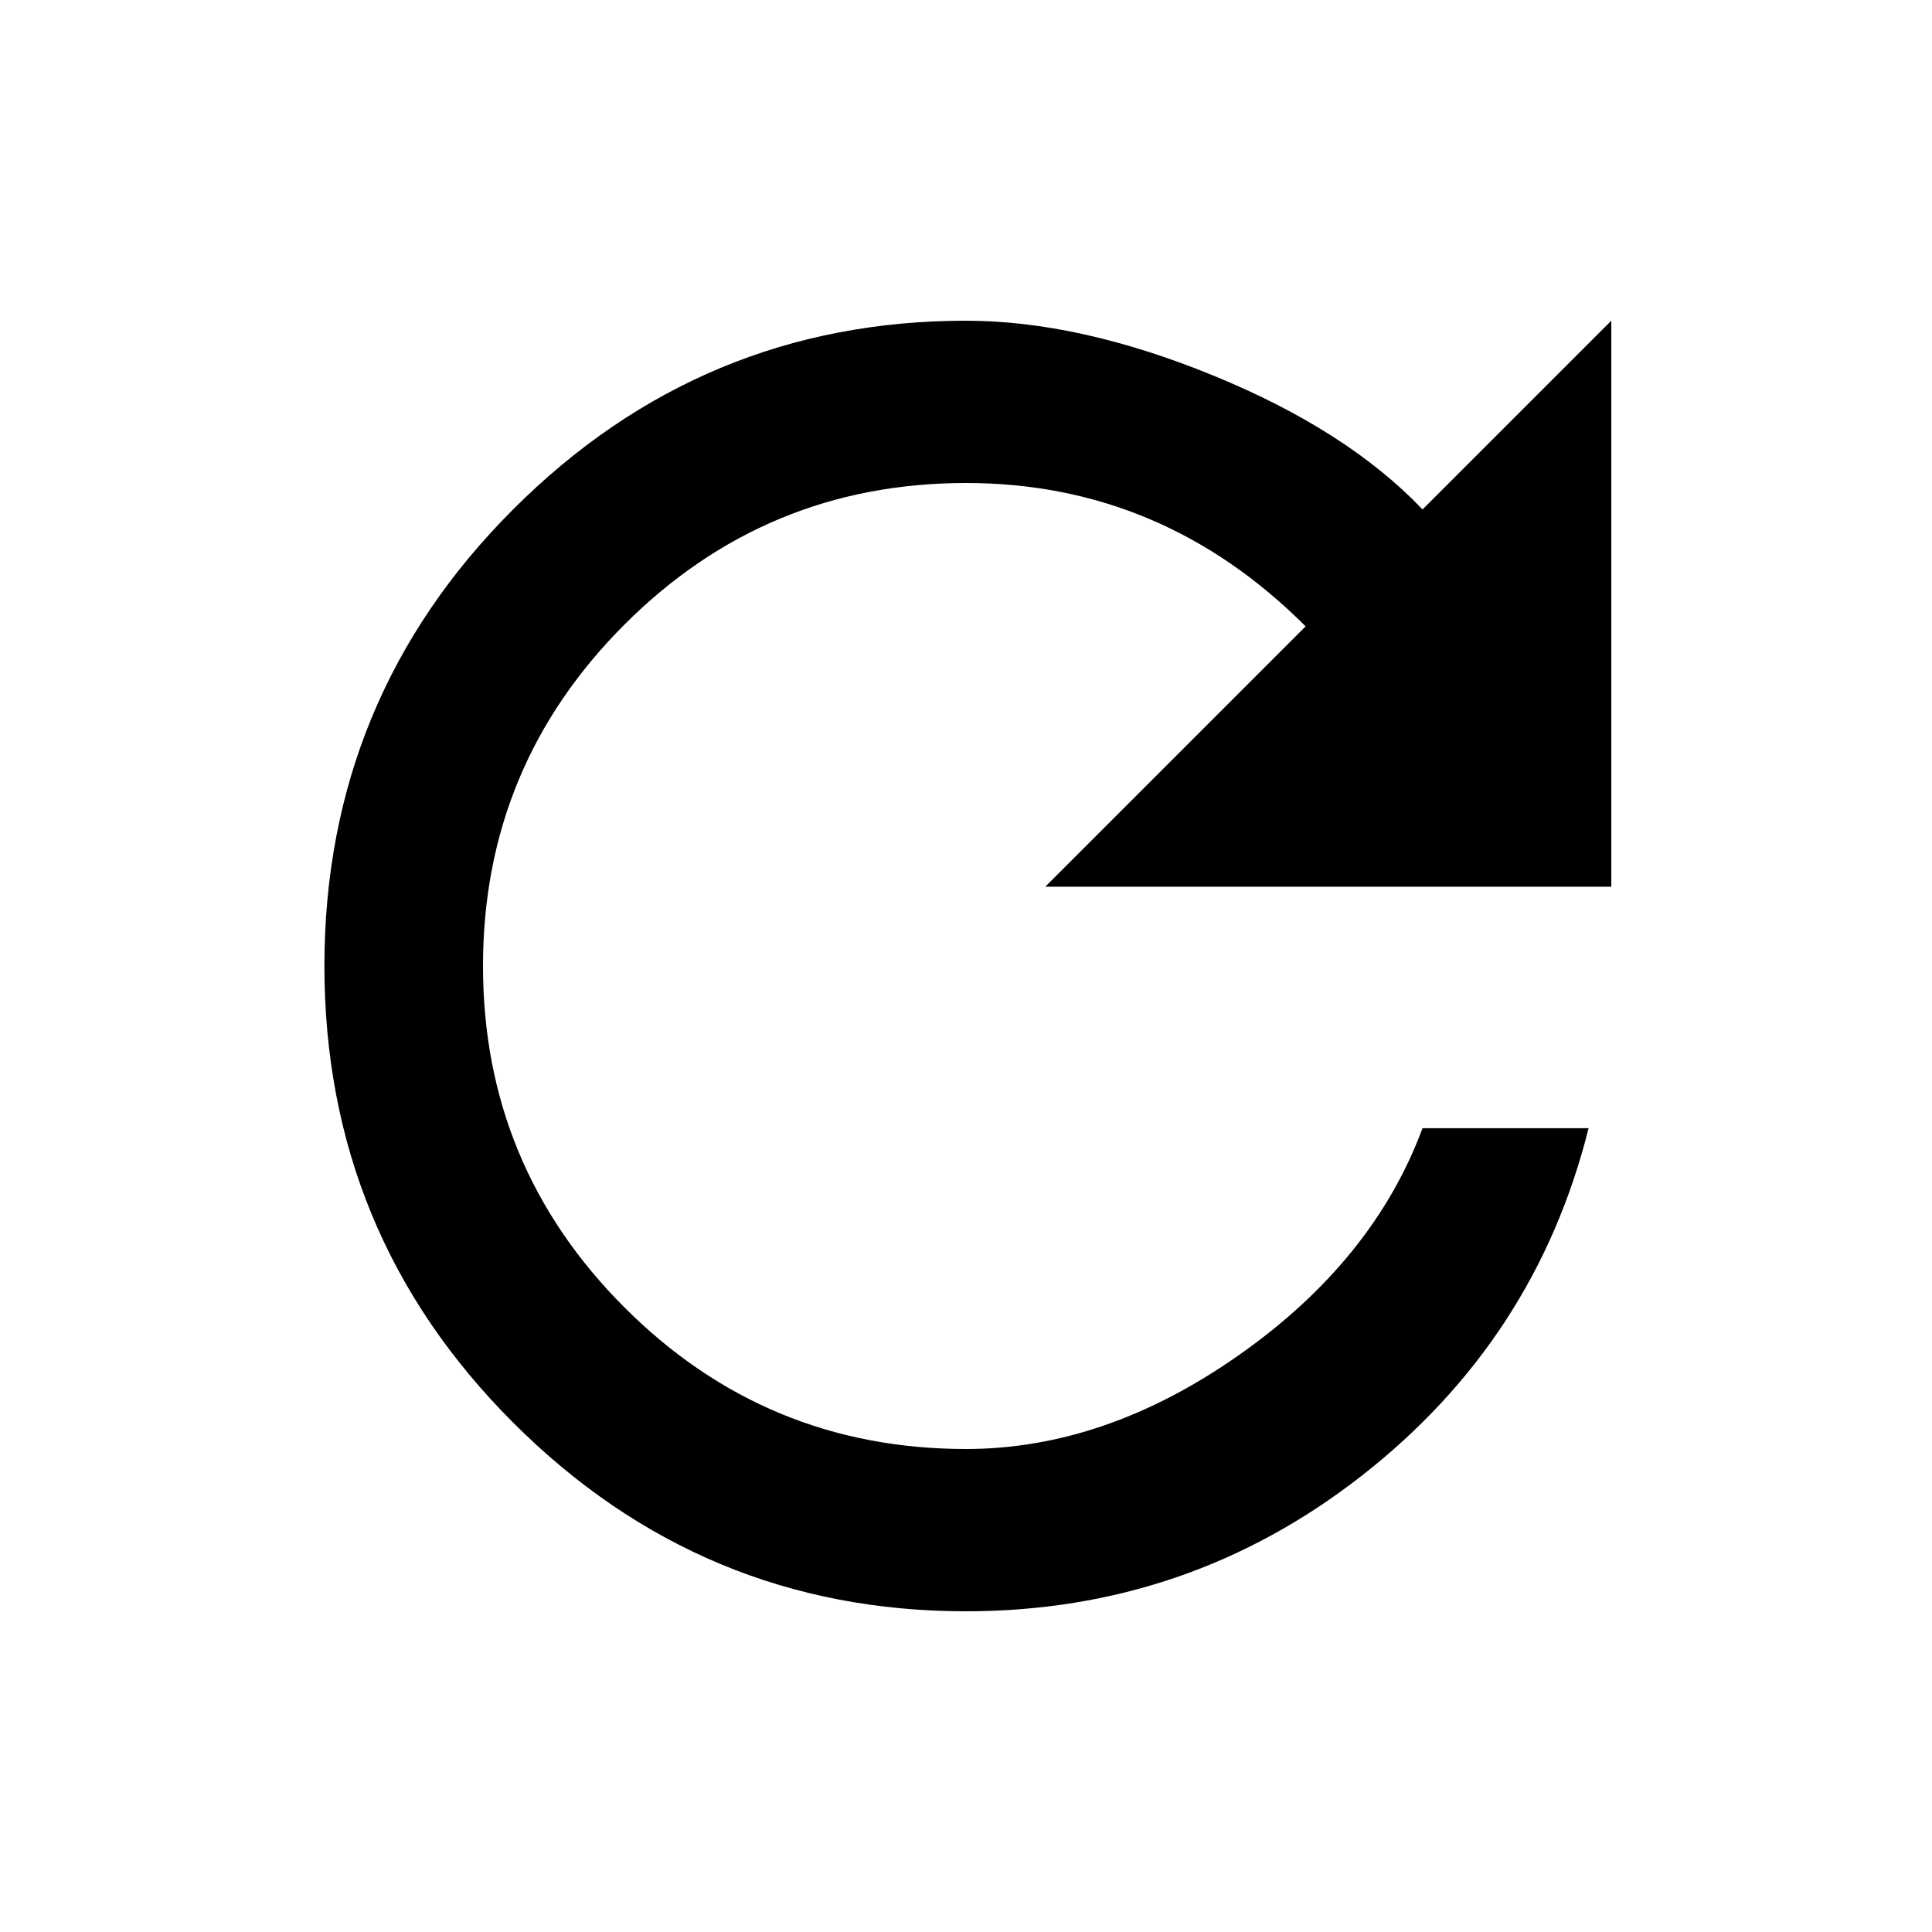
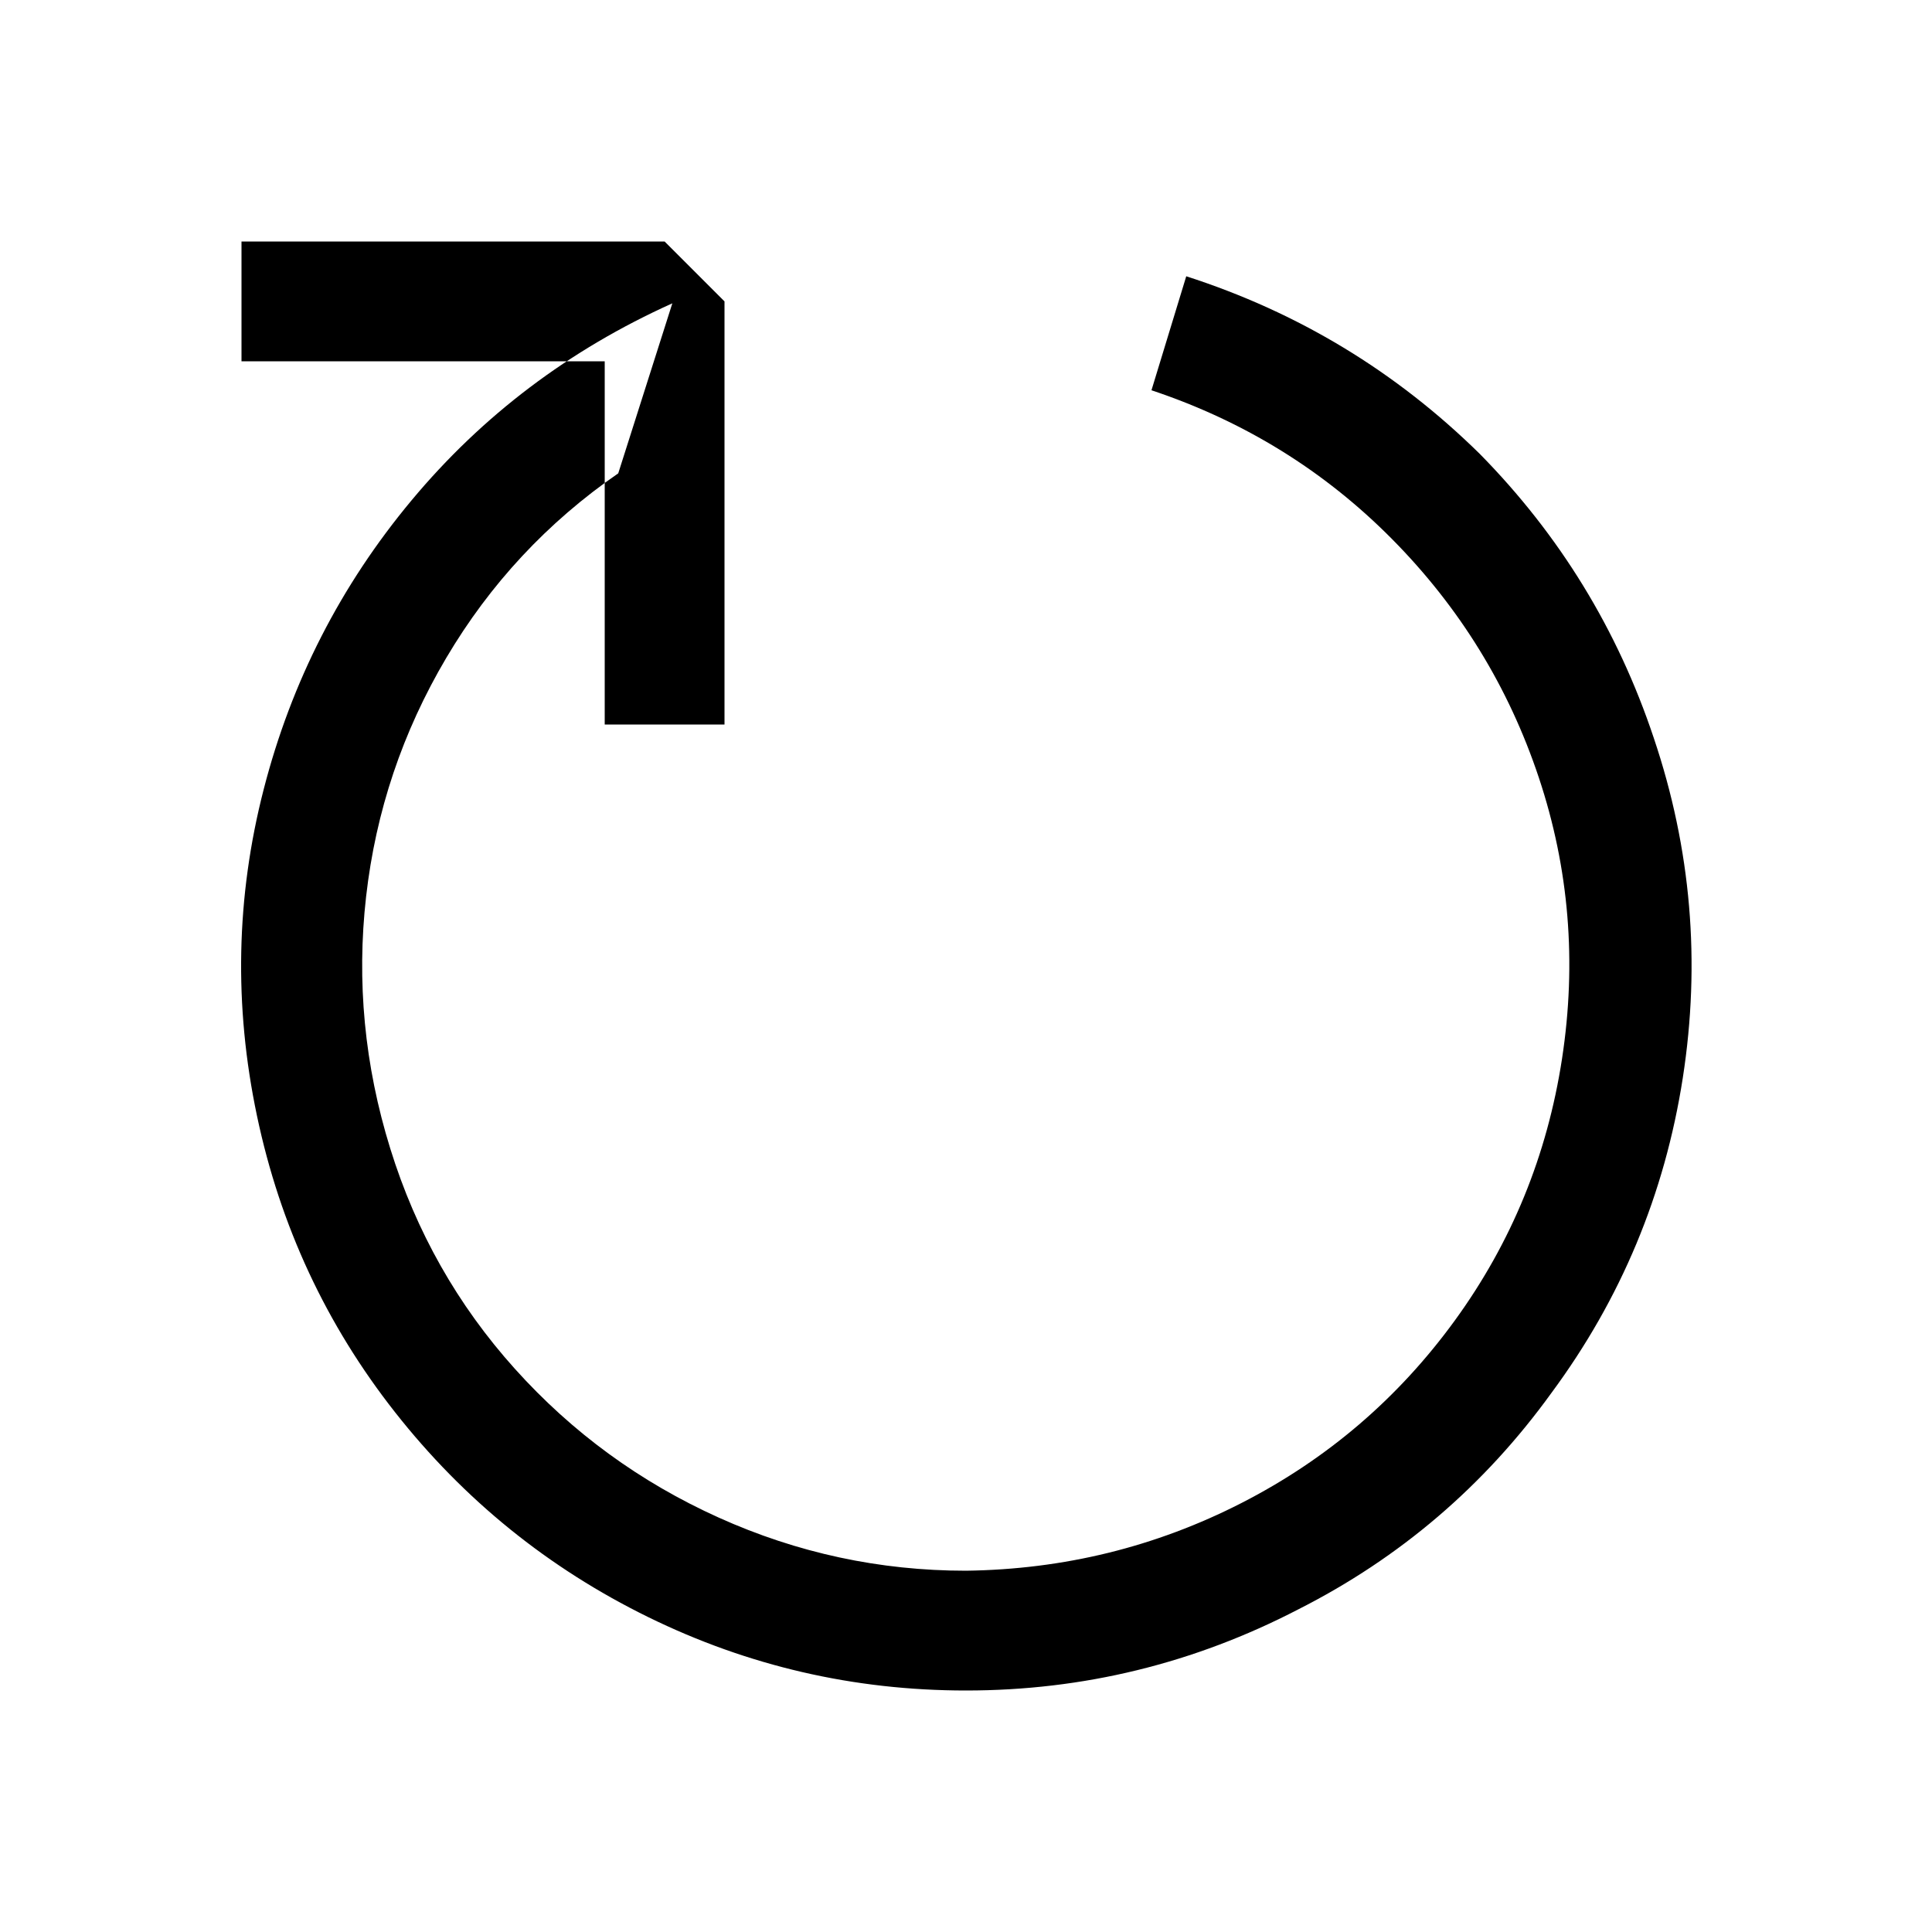
- <svg xmlns="http://www.w3.org/2000/svg" version="1.1" width="24" height="24" viewBox="0 0 24 24">
-   <path d="M17.672 6.328l2.344-2.344v7.031h-7.031l3.234-3.234q-1.781-1.781-4.219-1.781-2.484 0-4.242 1.758t-1.758 4.242 1.758 4.242 4.242 1.758q1.734 0 3.398-1.172t2.273-2.813h2.063q-0.656 2.625-2.813 4.313t-4.922 1.688q-3.281 0-5.625-2.344t-2.344-5.672 2.344-5.672 5.625-2.344q1.406 0 3.070 0.68t2.602 1.664z" />
+ <svg xmlns="http://www.w3.org/2000/svg" version="1.1" width="44" height="44" viewBox="0 0 44 44">
+   <path d="M15.312 6.908q-3.52 1.584-5.94 4.488t-3.366 6.578-0.154 7.436 3.146 6.754 5.764 4.664 7.238 1.672q4.004 0 7.568-1.848 3.476-1.76 5.764-4.928 2.376-3.212 2.992-7.172t-0.66-7.744q-1.232-3.696-3.96-6.468-2.86-2.816-6.688-4.048l-0.792 2.596q3.168 1.056 5.478 3.388t3.344 5.434 0.528 6.402-2.442 5.962-4.862 4.158-6.27 1.54q-2.948 0-5.632-1.21t-4.642-3.388-2.838-5.016-0.55-5.742 1.826-5.434 3.916-4.202zM13.772 8.228h-8.272v-2.728h9.636l1.364 1.364v9.636h-2.728v-8.272z" />
</svg>
